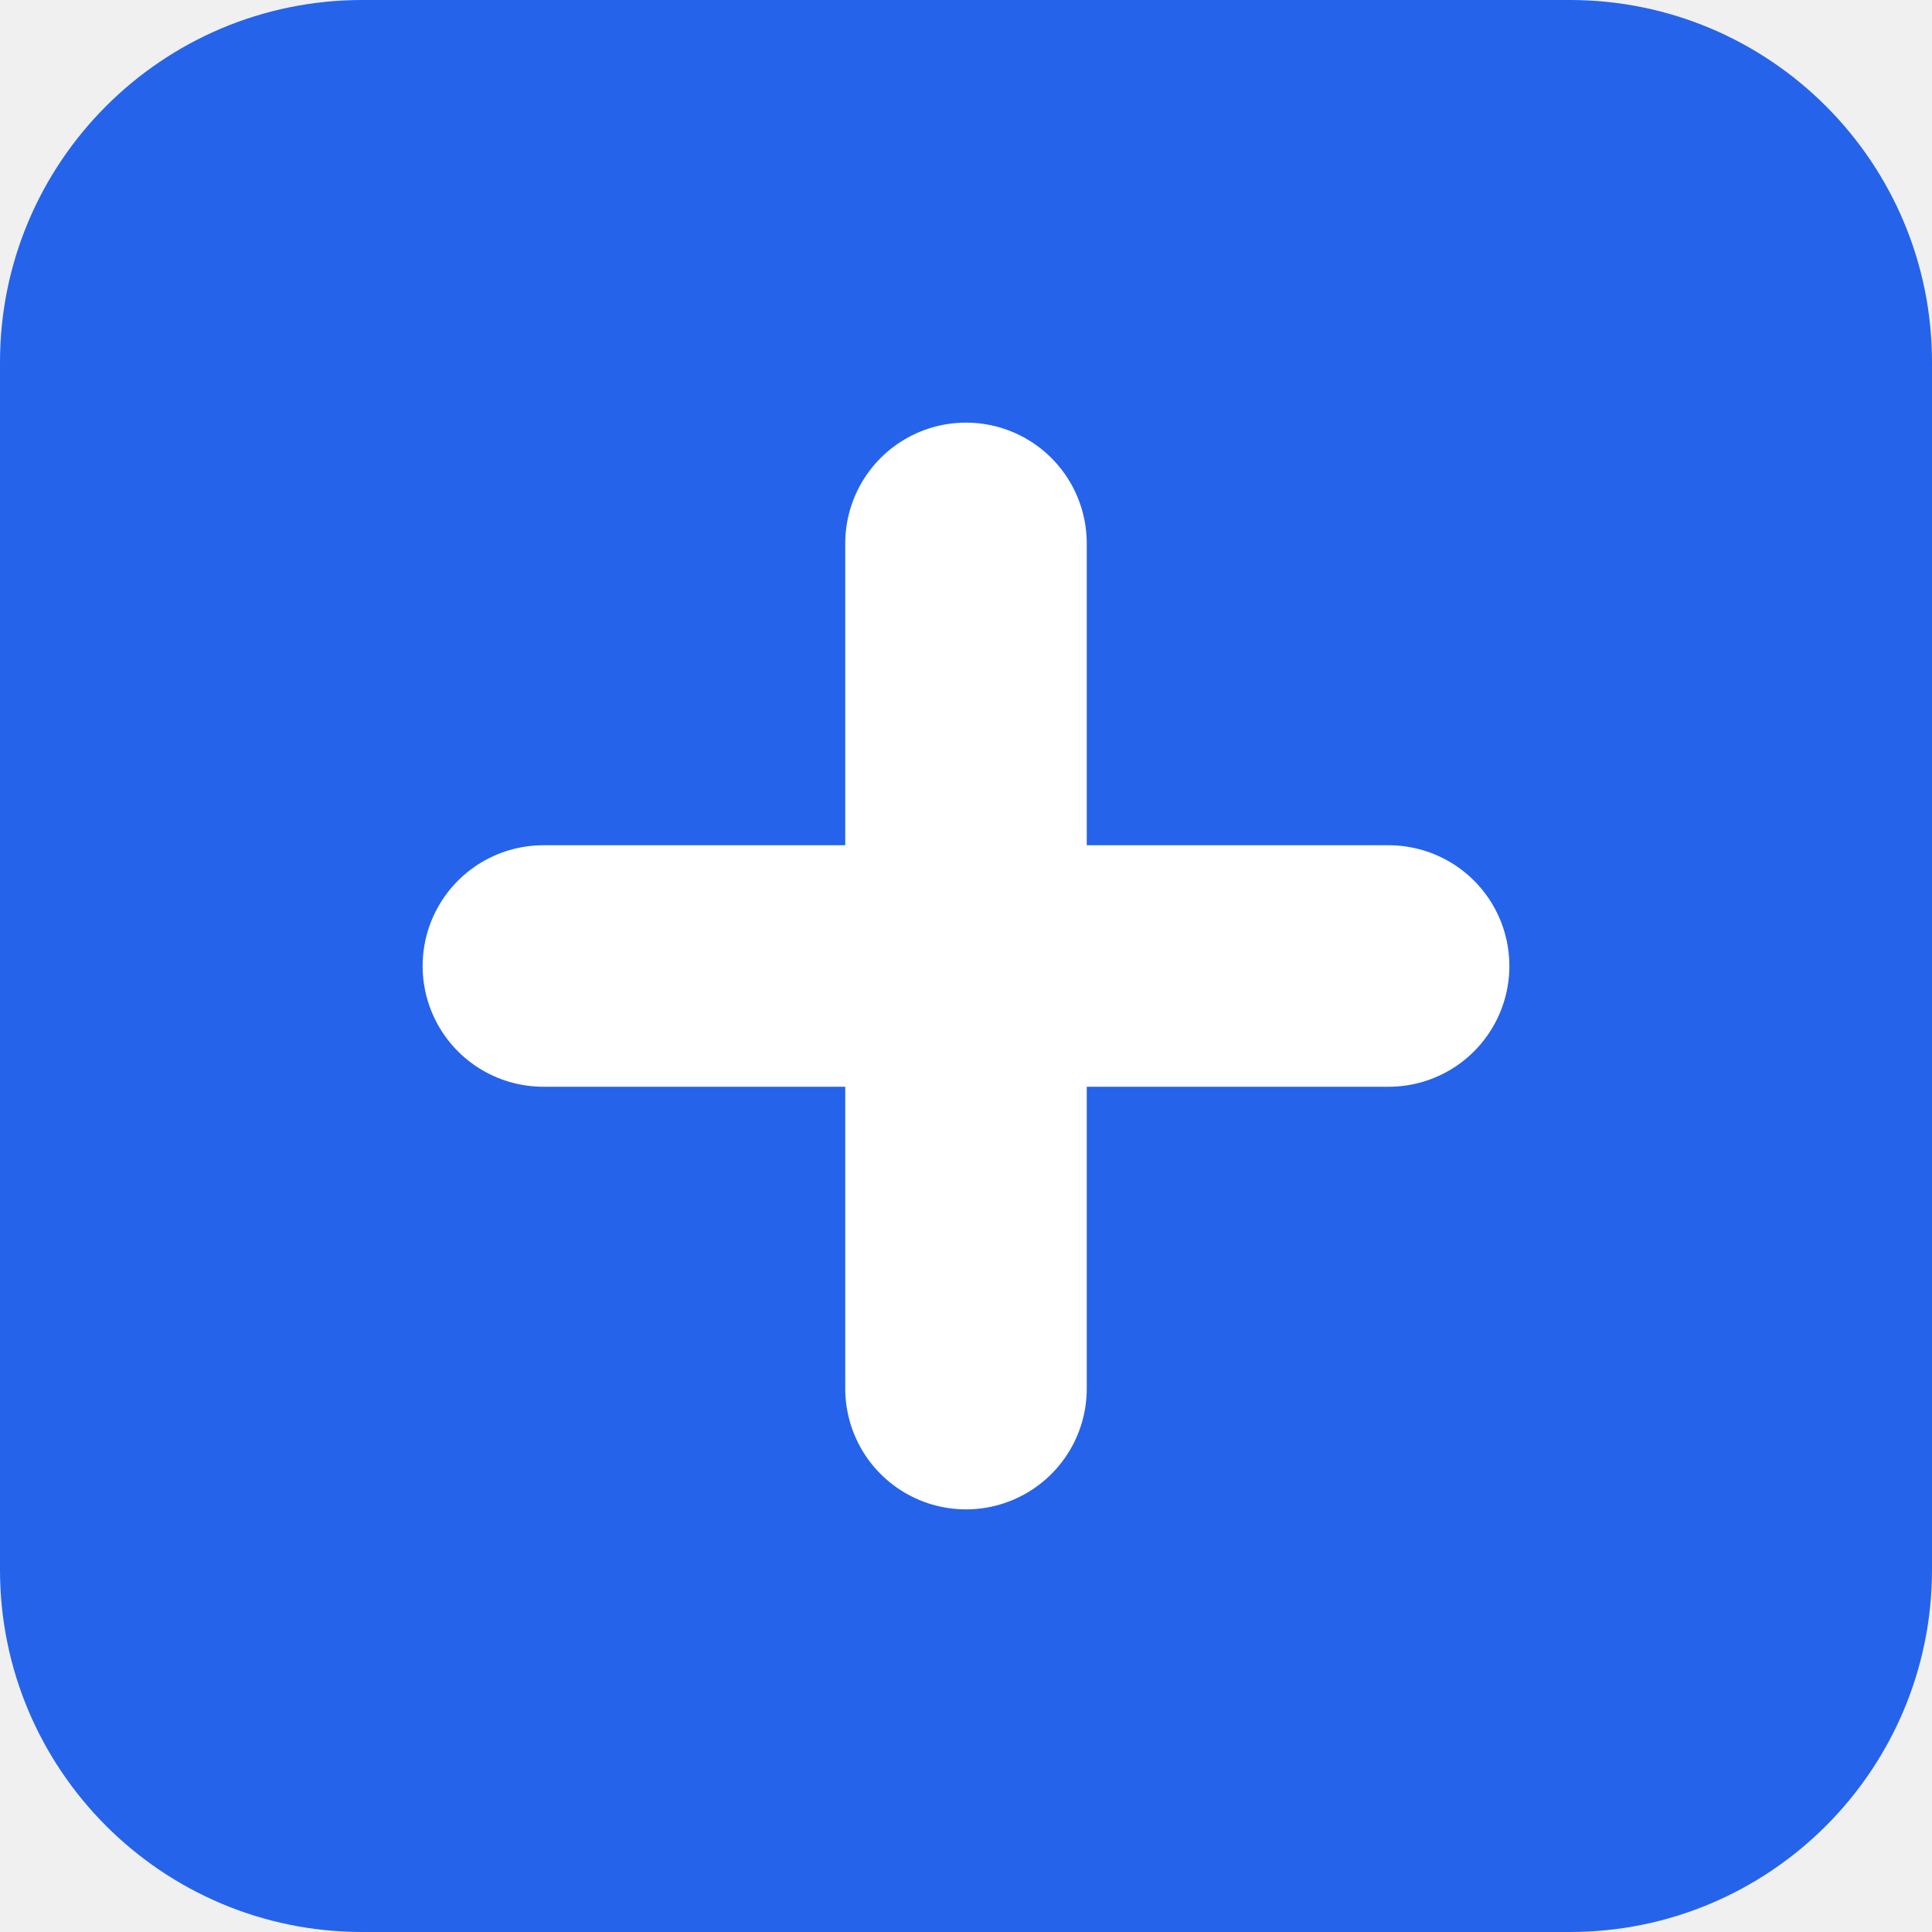
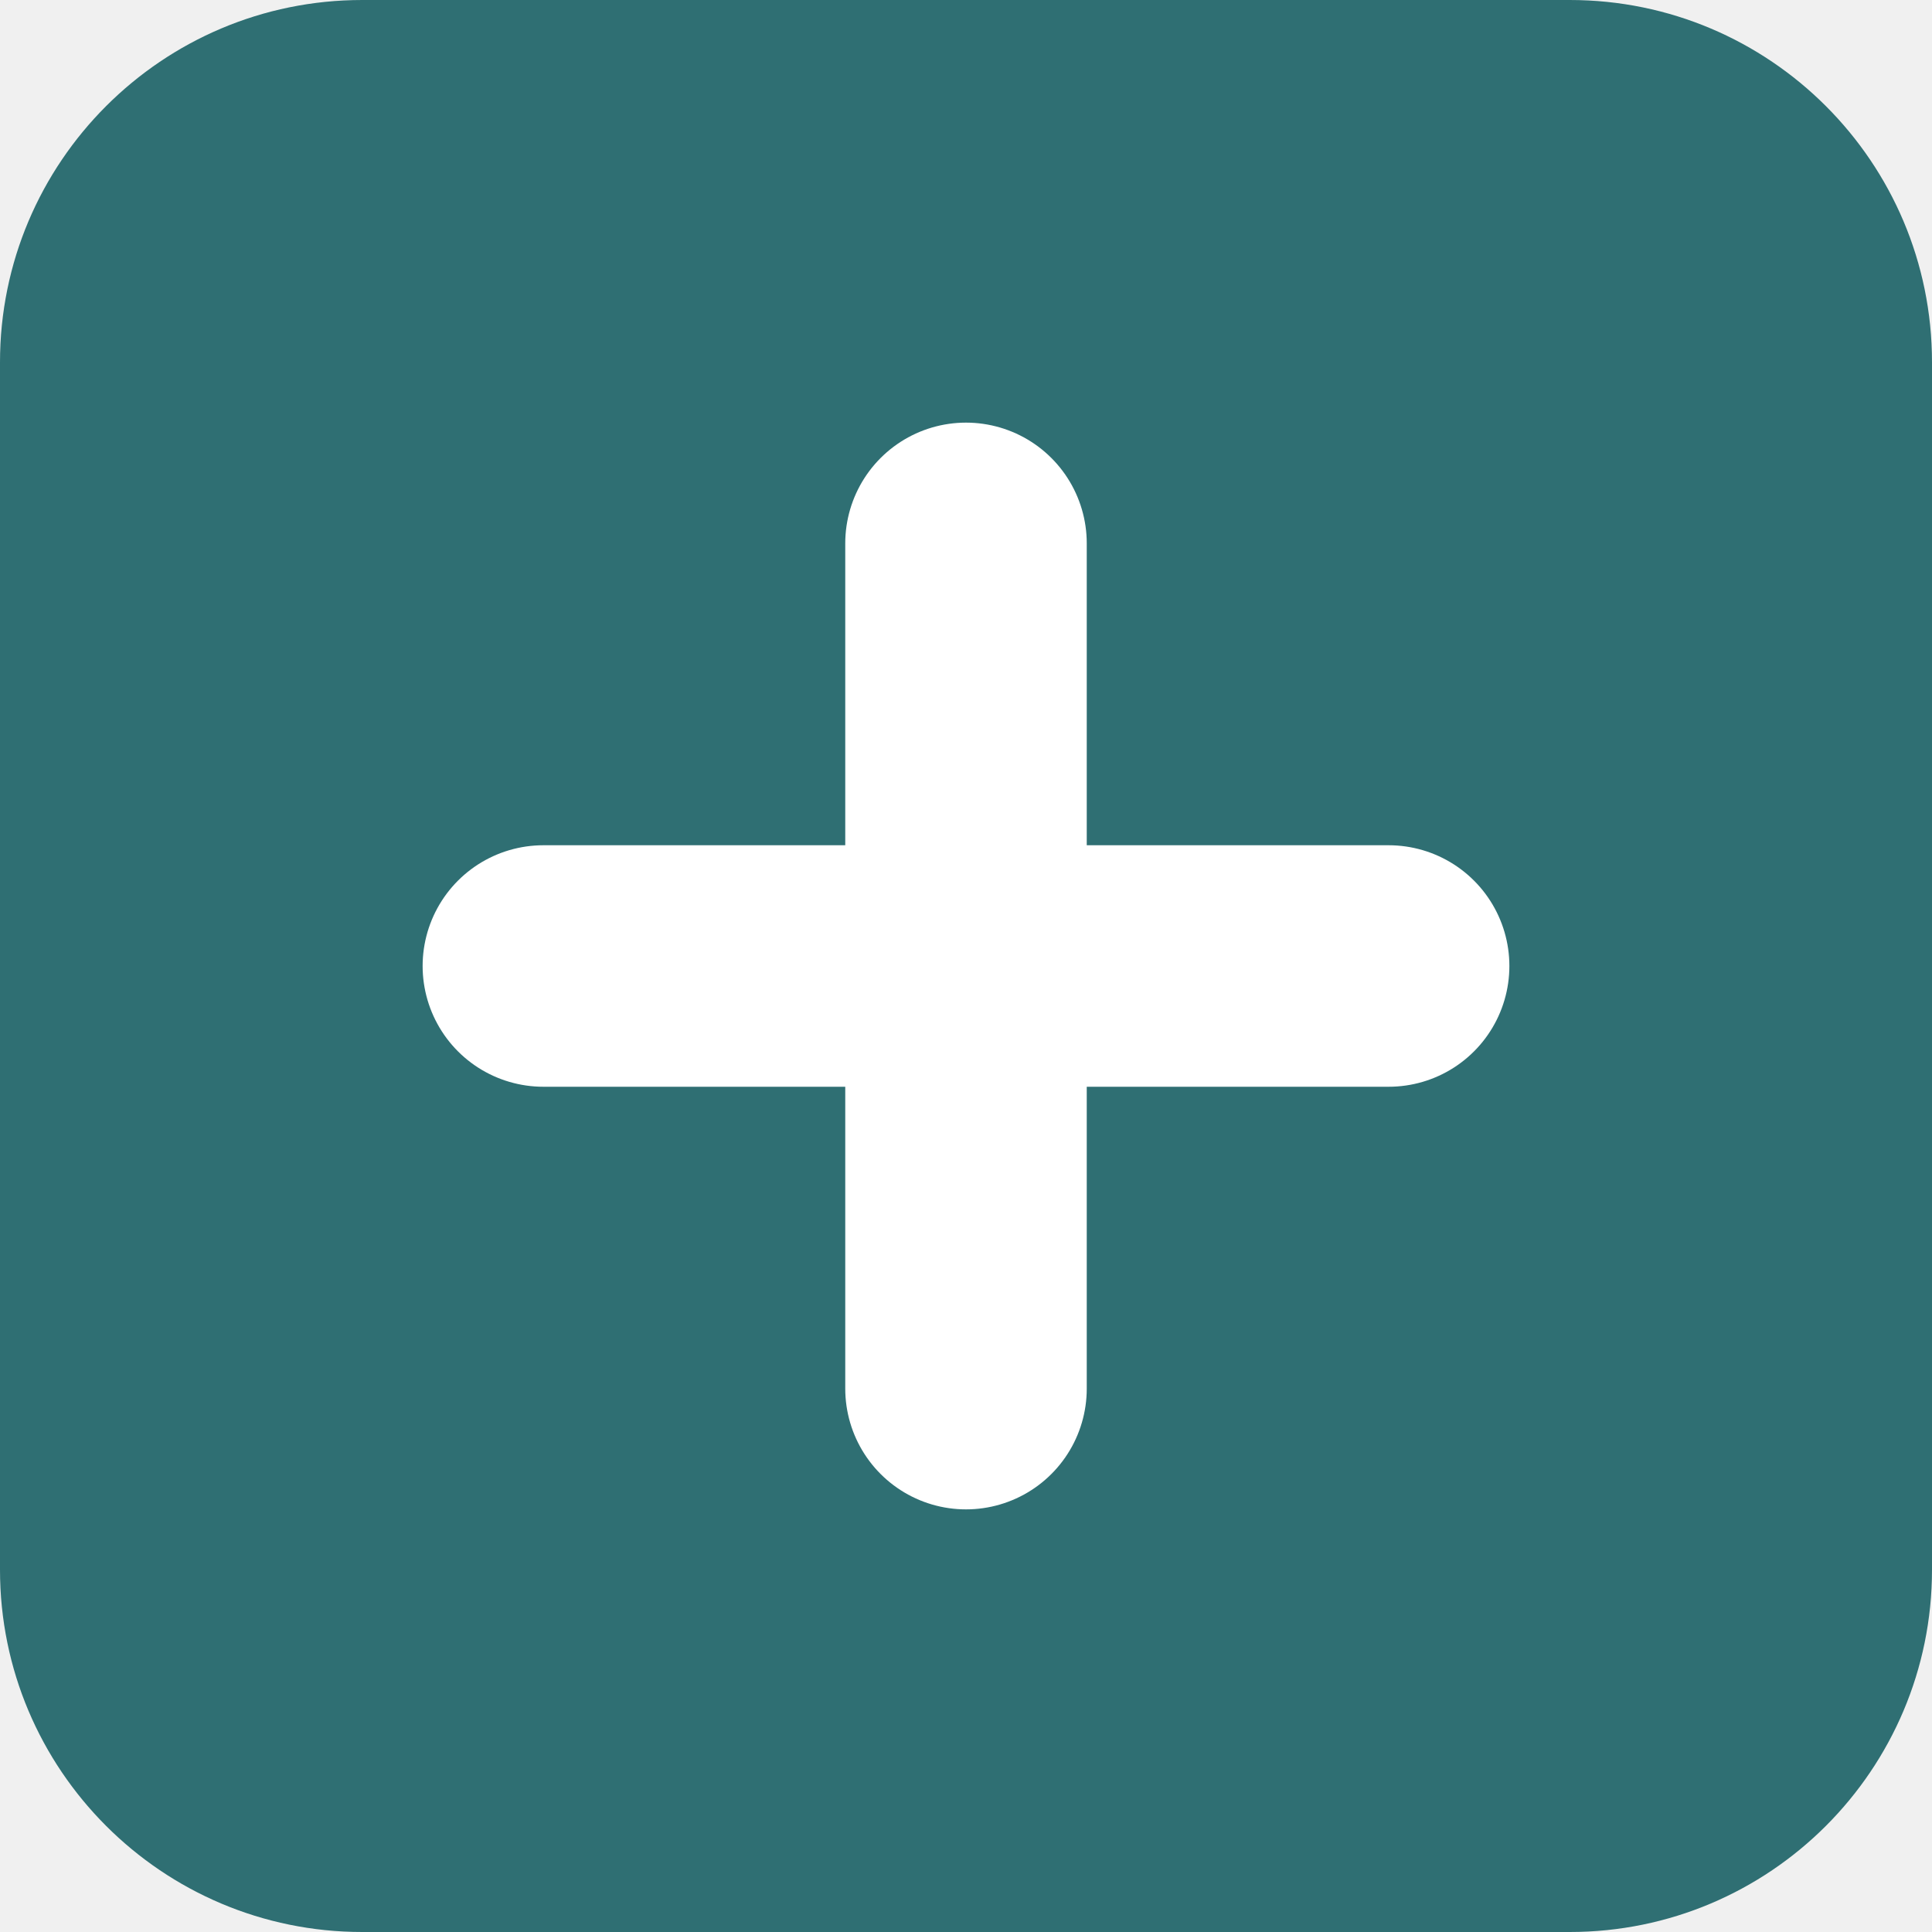
<svg xmlns="http://www.w3.org/2000/svg" viewBox="0 0 64 64">
-   <rect width="64" height="64" rx="12" fill="#2563eb" />
+   <rect width="64" height="64" rx="12" fill="#2f6f73" />
  <path d="M18 32h28M32 18v28" stroke="#fff" stroke-width="8" stroke-linecap="round" />
</svg>
